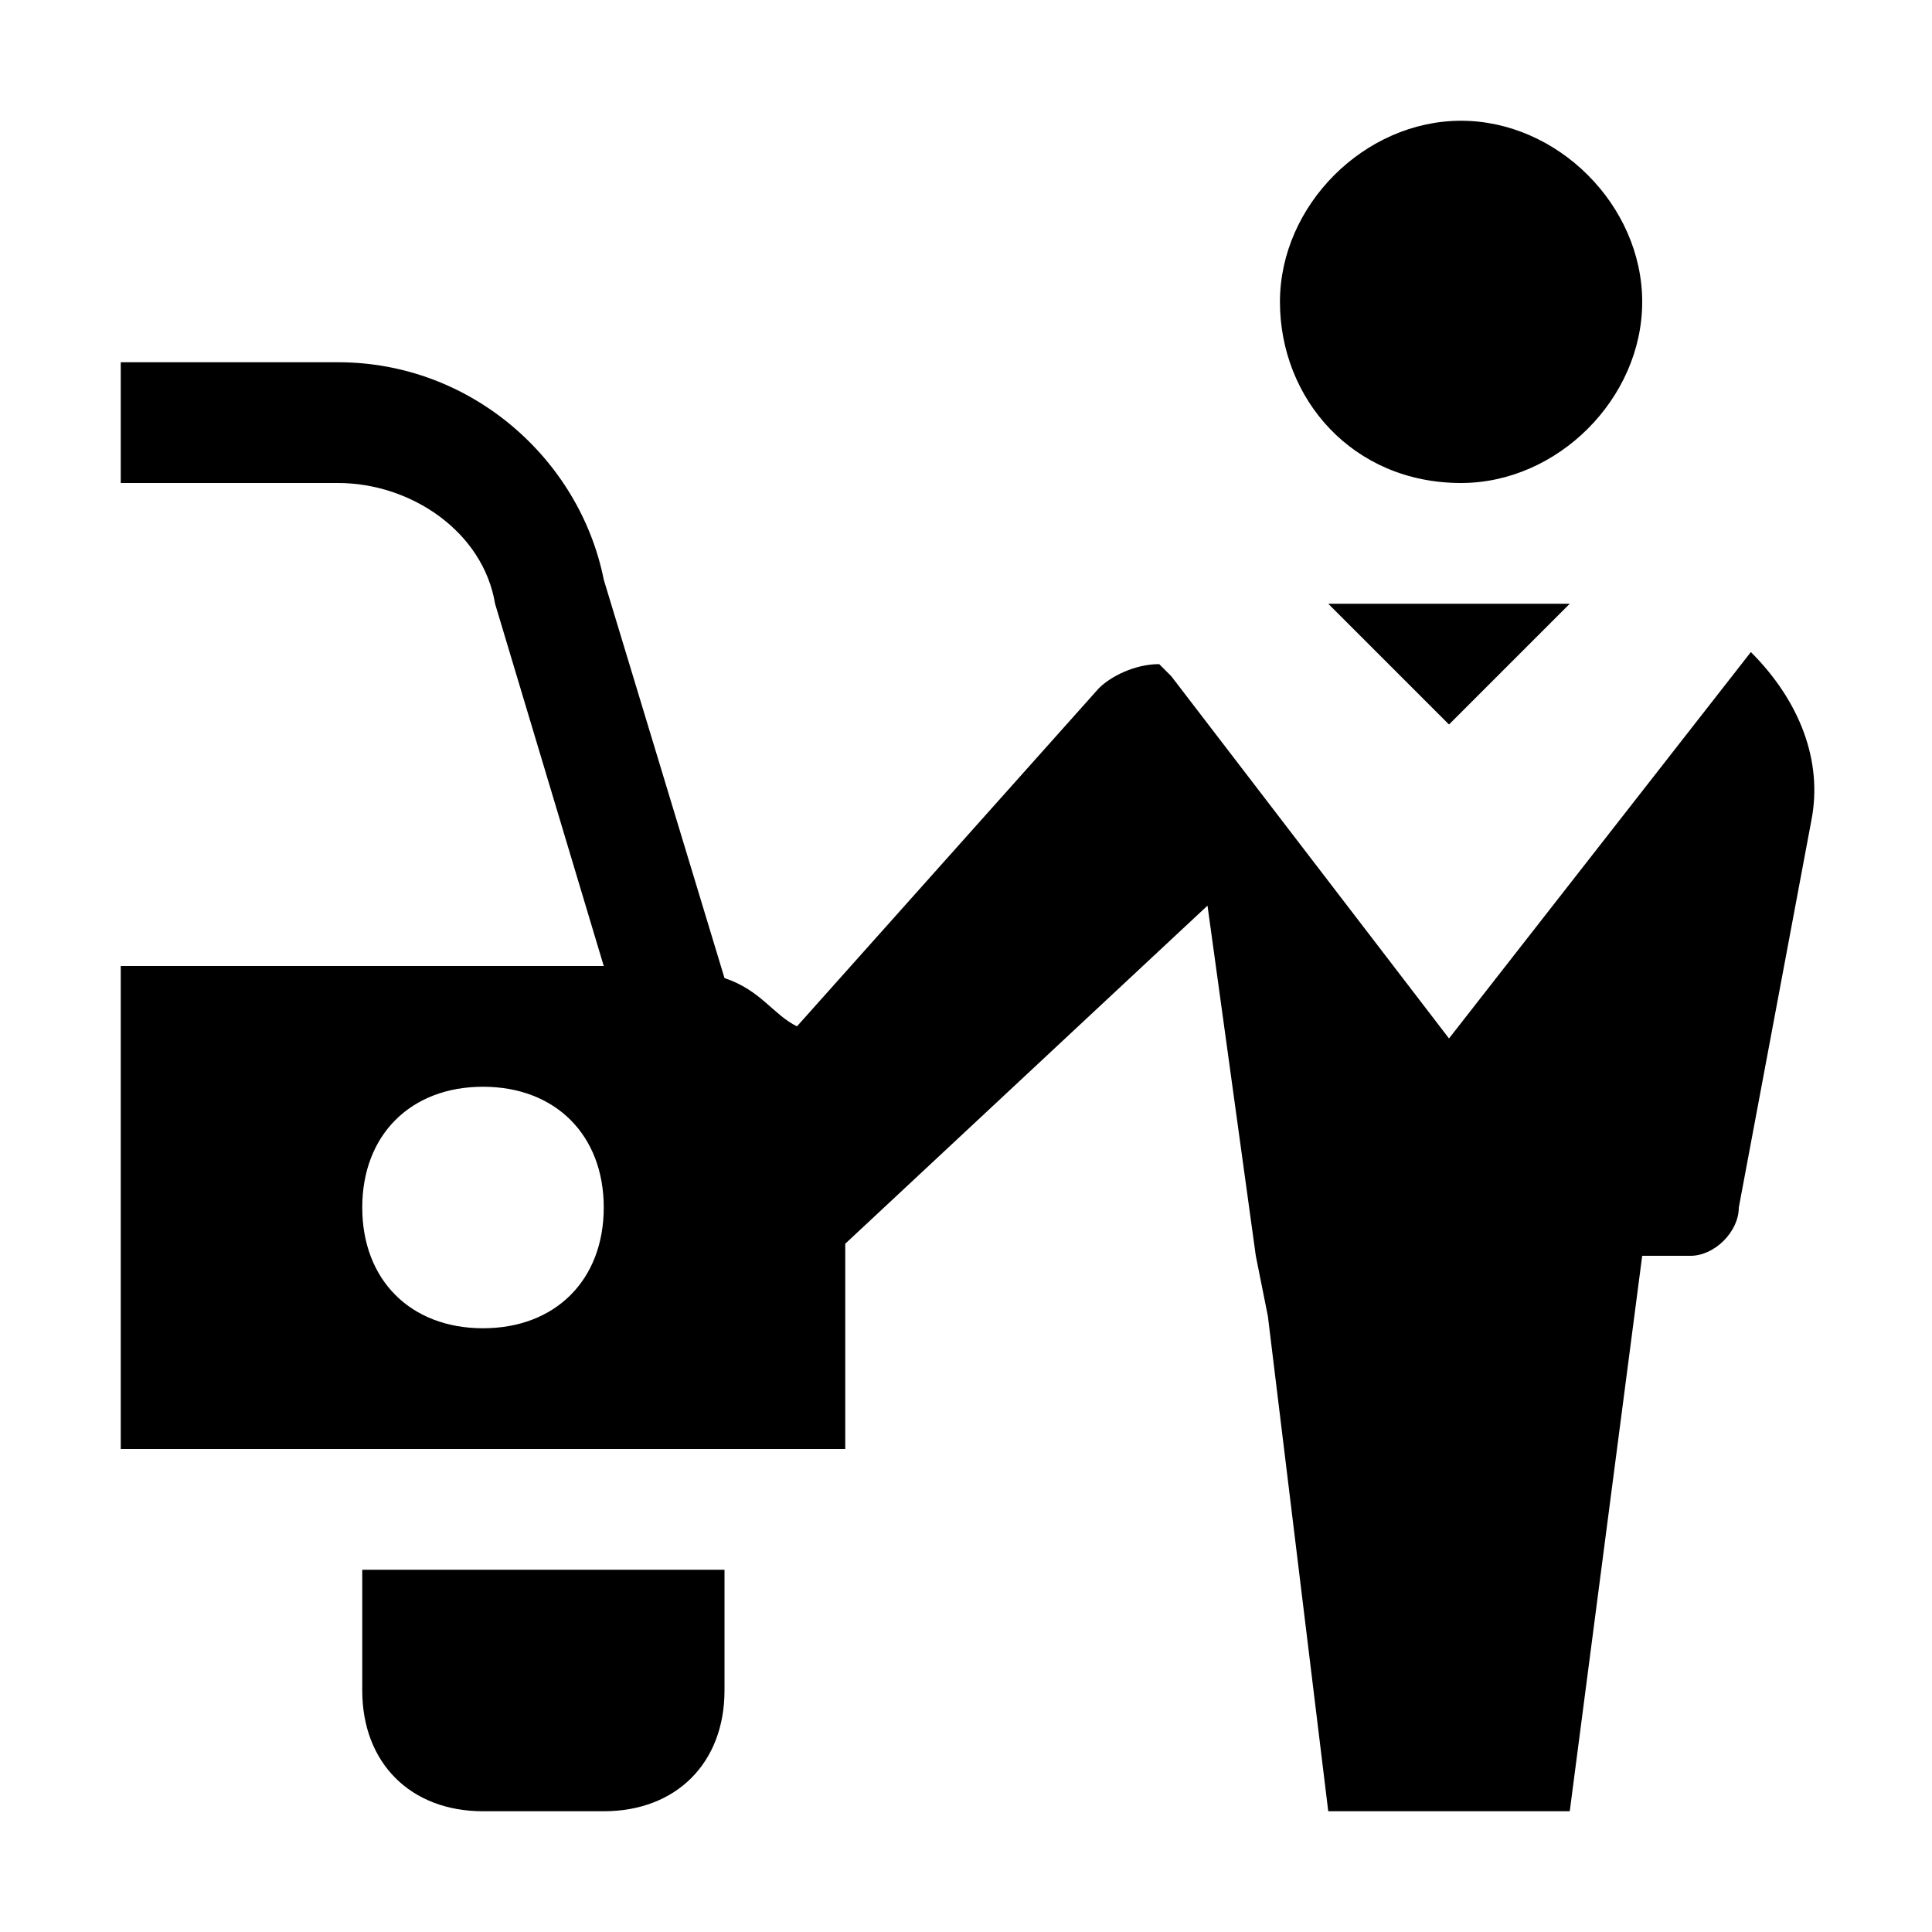
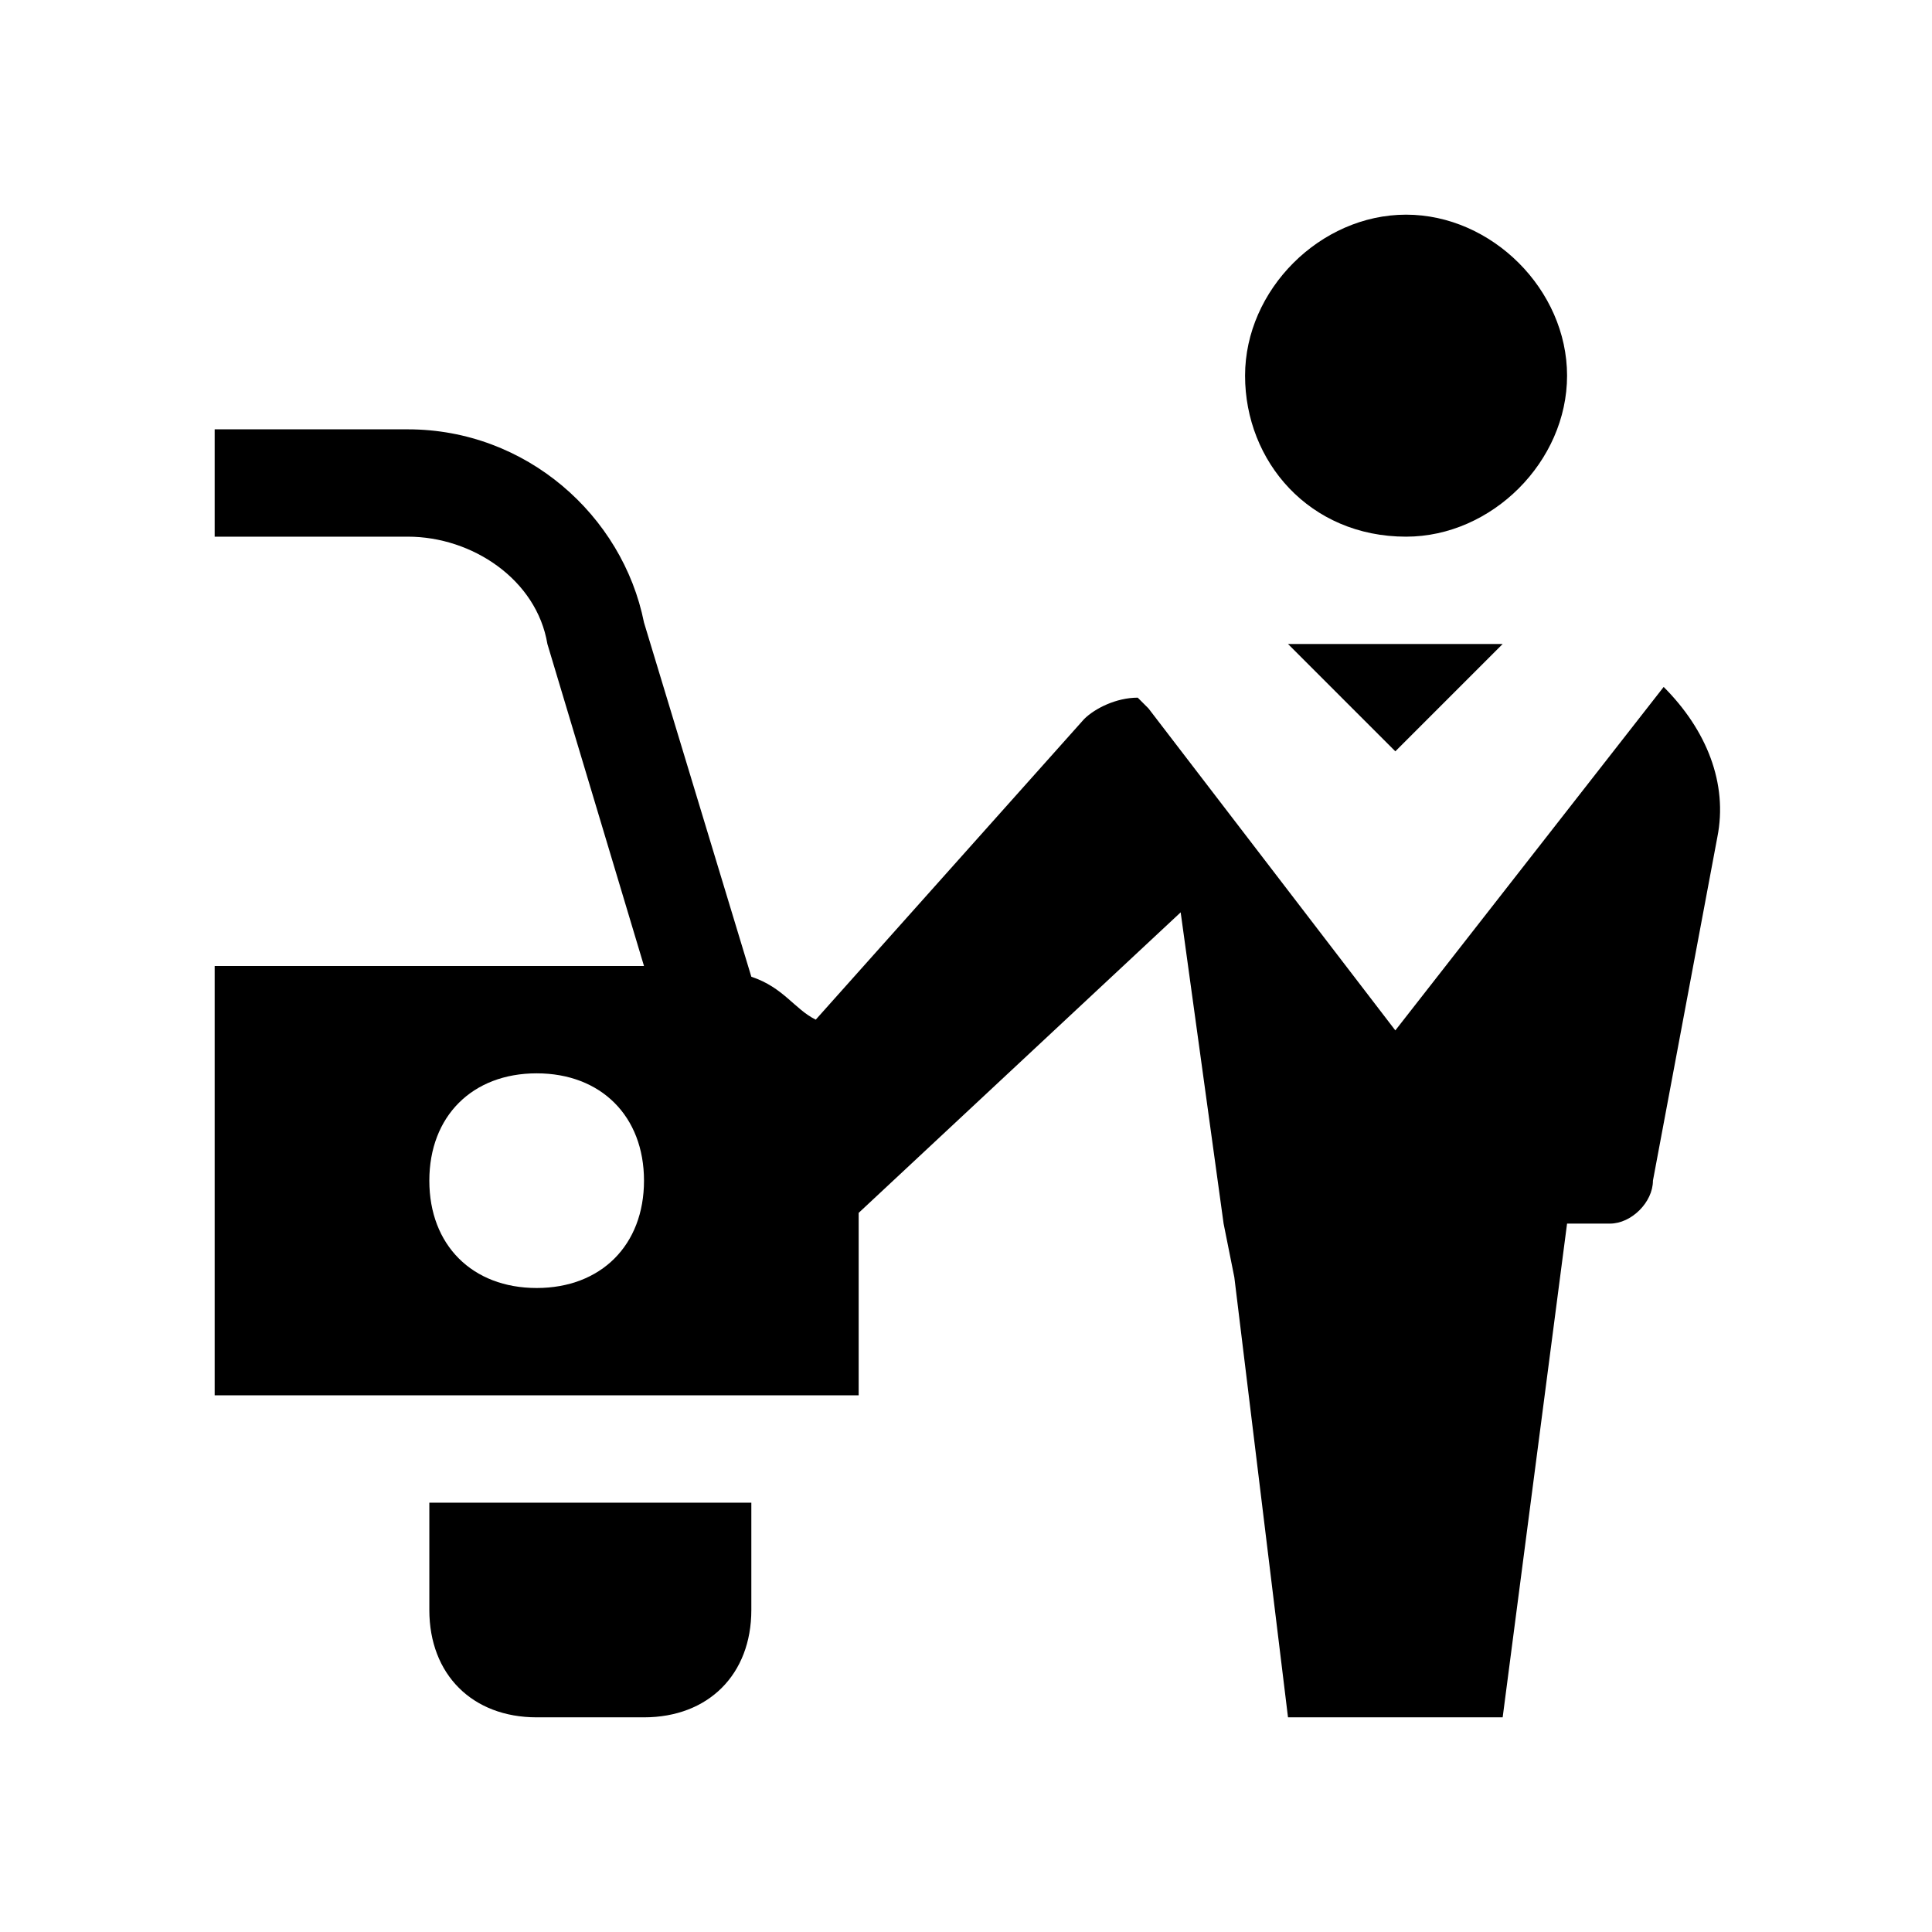
- <svg xmlns="http://www.w3.org/2000/svg" viewBox="0 0 16 16">
-   <path d="M3 14c0 .6.4 1 1 1h1c.6 0 1-.4 1-1v-1H3v1zm9.1-10c.8 0 1.5-.7 1.5-1.5S12.9 1 12.1 1s-1.5.7-1.5 1.5.6 1.5 1.5 1.5zM12 6l1-1h-2zm2.5-.6L12 8.6l-2.3-3-.1-.1c-.2 0-.4.1-.5.2L6.6 8.5c-.2-.1-.3-.3-.6-.4L5 4.8C4.8 3.8 3.9 3 2.8 3H1v1h1.8c.6 0 1.2.4 1.3 1L5 8H1v4h6v-1.7l3-2.8.4 2.9.1.5.5 4.1h2l.6-4.6h.4c.2 0 .4-.2.4-.4l.6-3.2c.1-.5-.1-1-.5-1.4zM4 11c-.6 0-1-.4-1-1s.4-1 1-1 1 .4 1 1-.4 1-1 1z" />
+ <svg xmlns="http://www.w3.org/2000/svg" viewBox="0 0 18 18" enable-background="new 0 0 18 18">
+   <path d="M4 15c0 .6.4 1 1 1h1c.6 0 1-.4 1-1v-1h-3v1zm9.1-10c.8 0 1.5-.7 1.5-1.5s-.7-1.5-1.5-1.5-1.5.7-1.5 1.5.6 1.5 1.5 1.5zm-.1 2l1-1h-2l1 1zm2.5-.6l-2.5 3.2-2.3-3-.1-.1c-.2 0-.4.1-.5.2l-2.5 2.8c-.2-.1-.3-.3-.6-.4l-1-3.3c-.2-1-1.1-1.8-2.2-1.8h-1.8v1h1.8c.6 0 1.2.4 1.3 1l.9 3h-4v4h6v-1.7l3-2.8.4 2.9.1.5.5 4.1h2l.6-4.6h.4c.2 0 .4-.2.4-.4l.6-3.2c.1-.5-.1-1-.5-1.4zm-10.5 5.6c-.6 0-1-.4-1-1s.4-1 1-1 1 .4 1 1-.4 1-1 1z" />
</svg>
